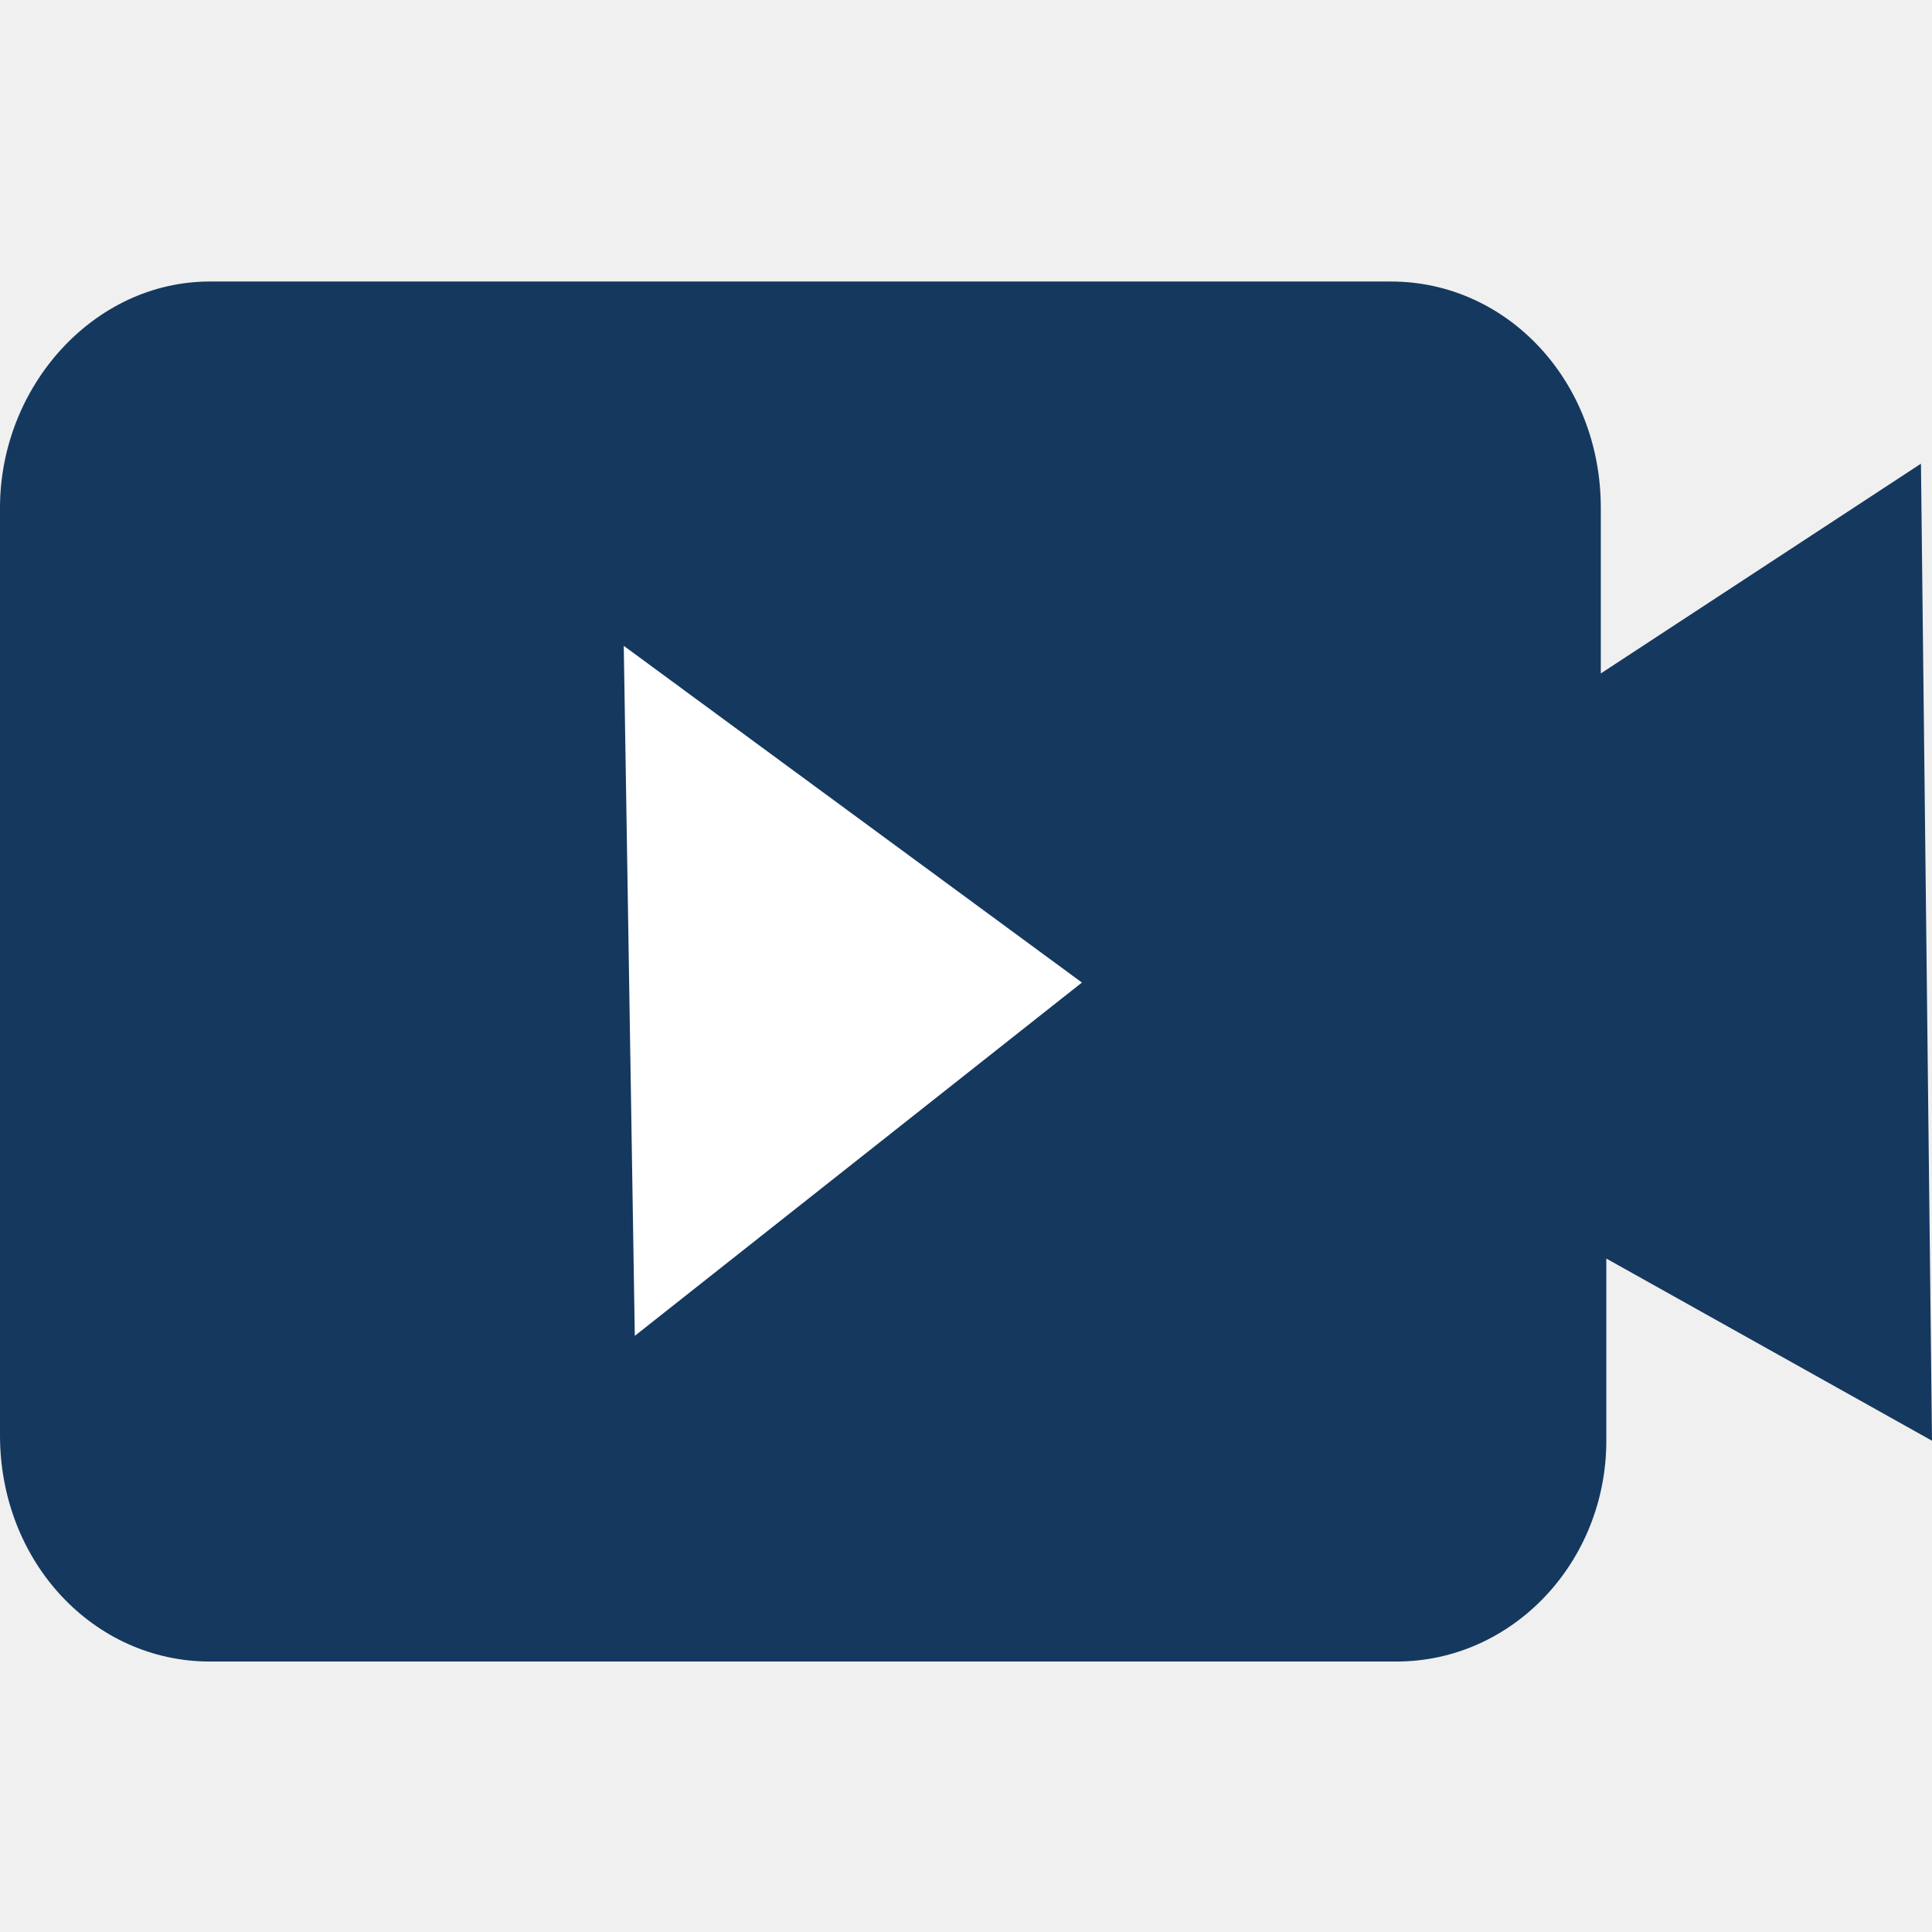
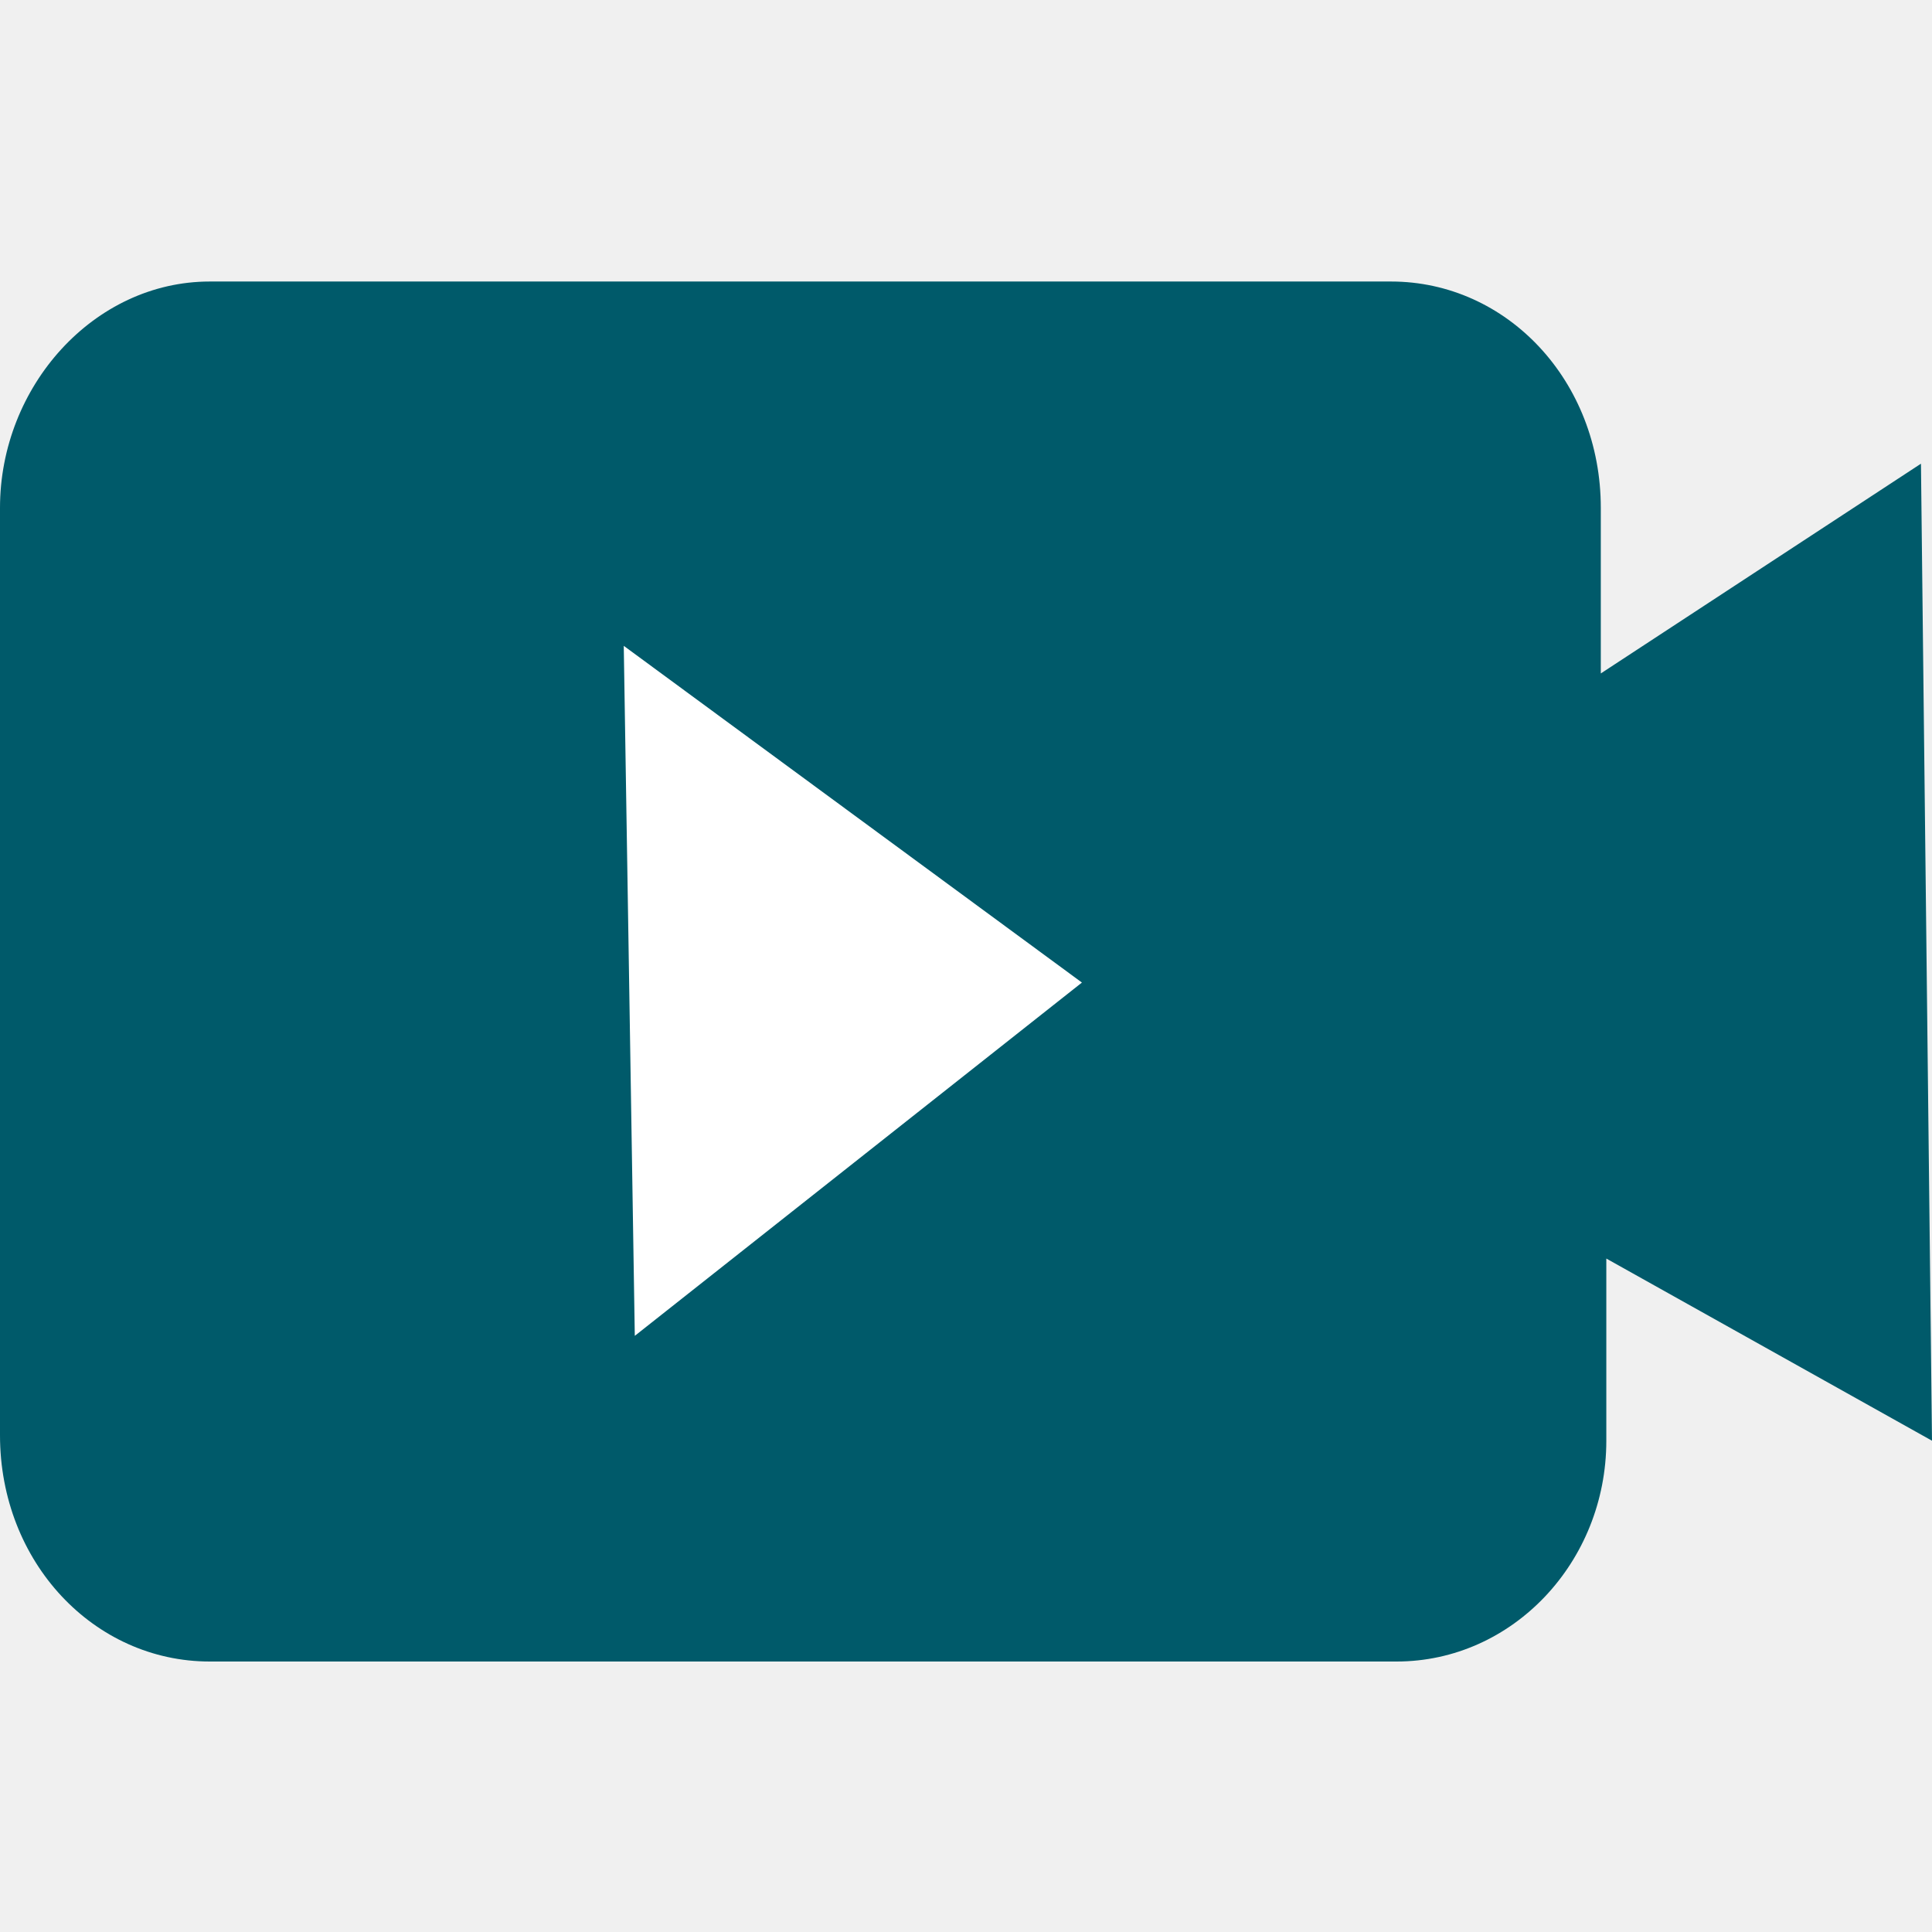
<svg xmlns="http://www.w3.org/2000/svg" version="1.1" id="Layer_1" x="0px" y="0px" viewBox="0 0 35 35" style="enable-background:new 0 0 35 35;" xml:space="preserve">
  <style type="text/css">
- 	.st0{fill:#15385F;}
+ 	.st0{fill:#005a6a;}
	.st1{fill:#FFFFFF;}
</style>
  <path class="st0" d="M25.3,30.1H3.8c-2.1,0-3.8-1.8-3.8-4.1V9.2c0-2.2,1.7-4.1,3.8-4.1h21.4c2.1,0,3.8,1.8,3.8,4.1v3l5.8-3.8  L35,26.1l-5.9-3.3v3.3C29.1,28.3,27.4,30.1,25.3,30.1z" />
  <polygon class="st1" points="11.5,24.2 11.3,11.7 19.6,17.8 " />
</svg>
